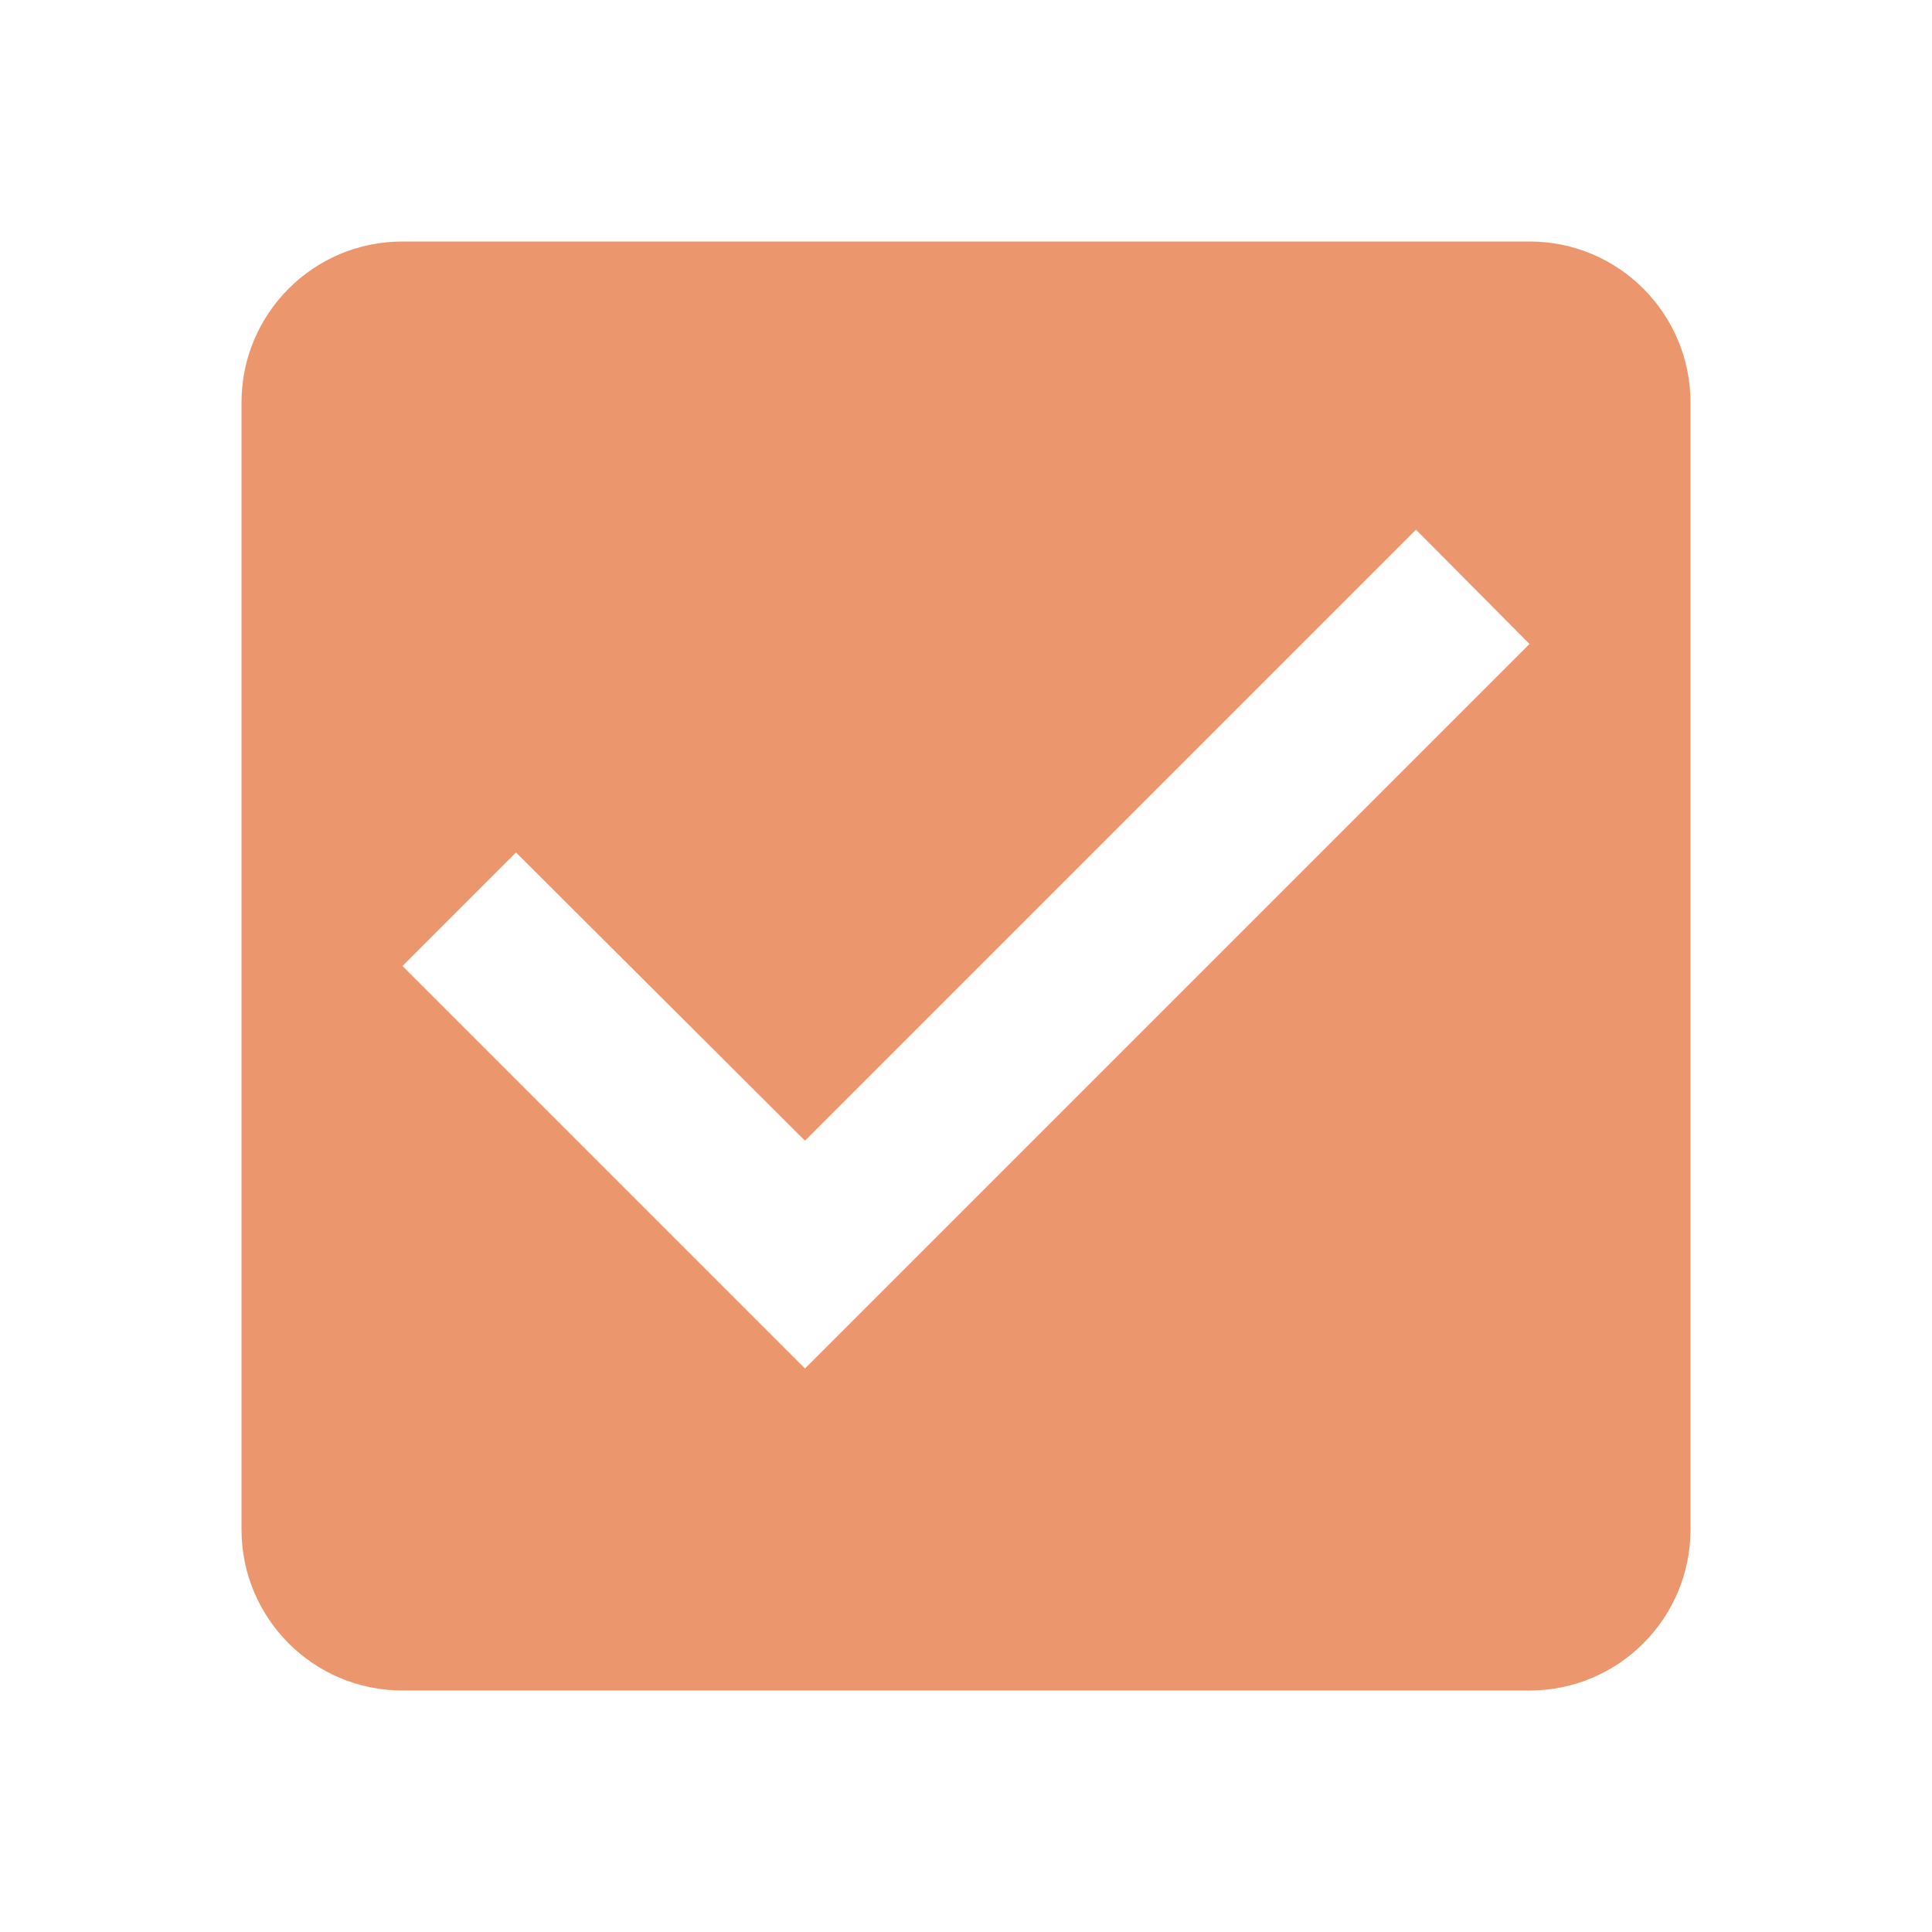
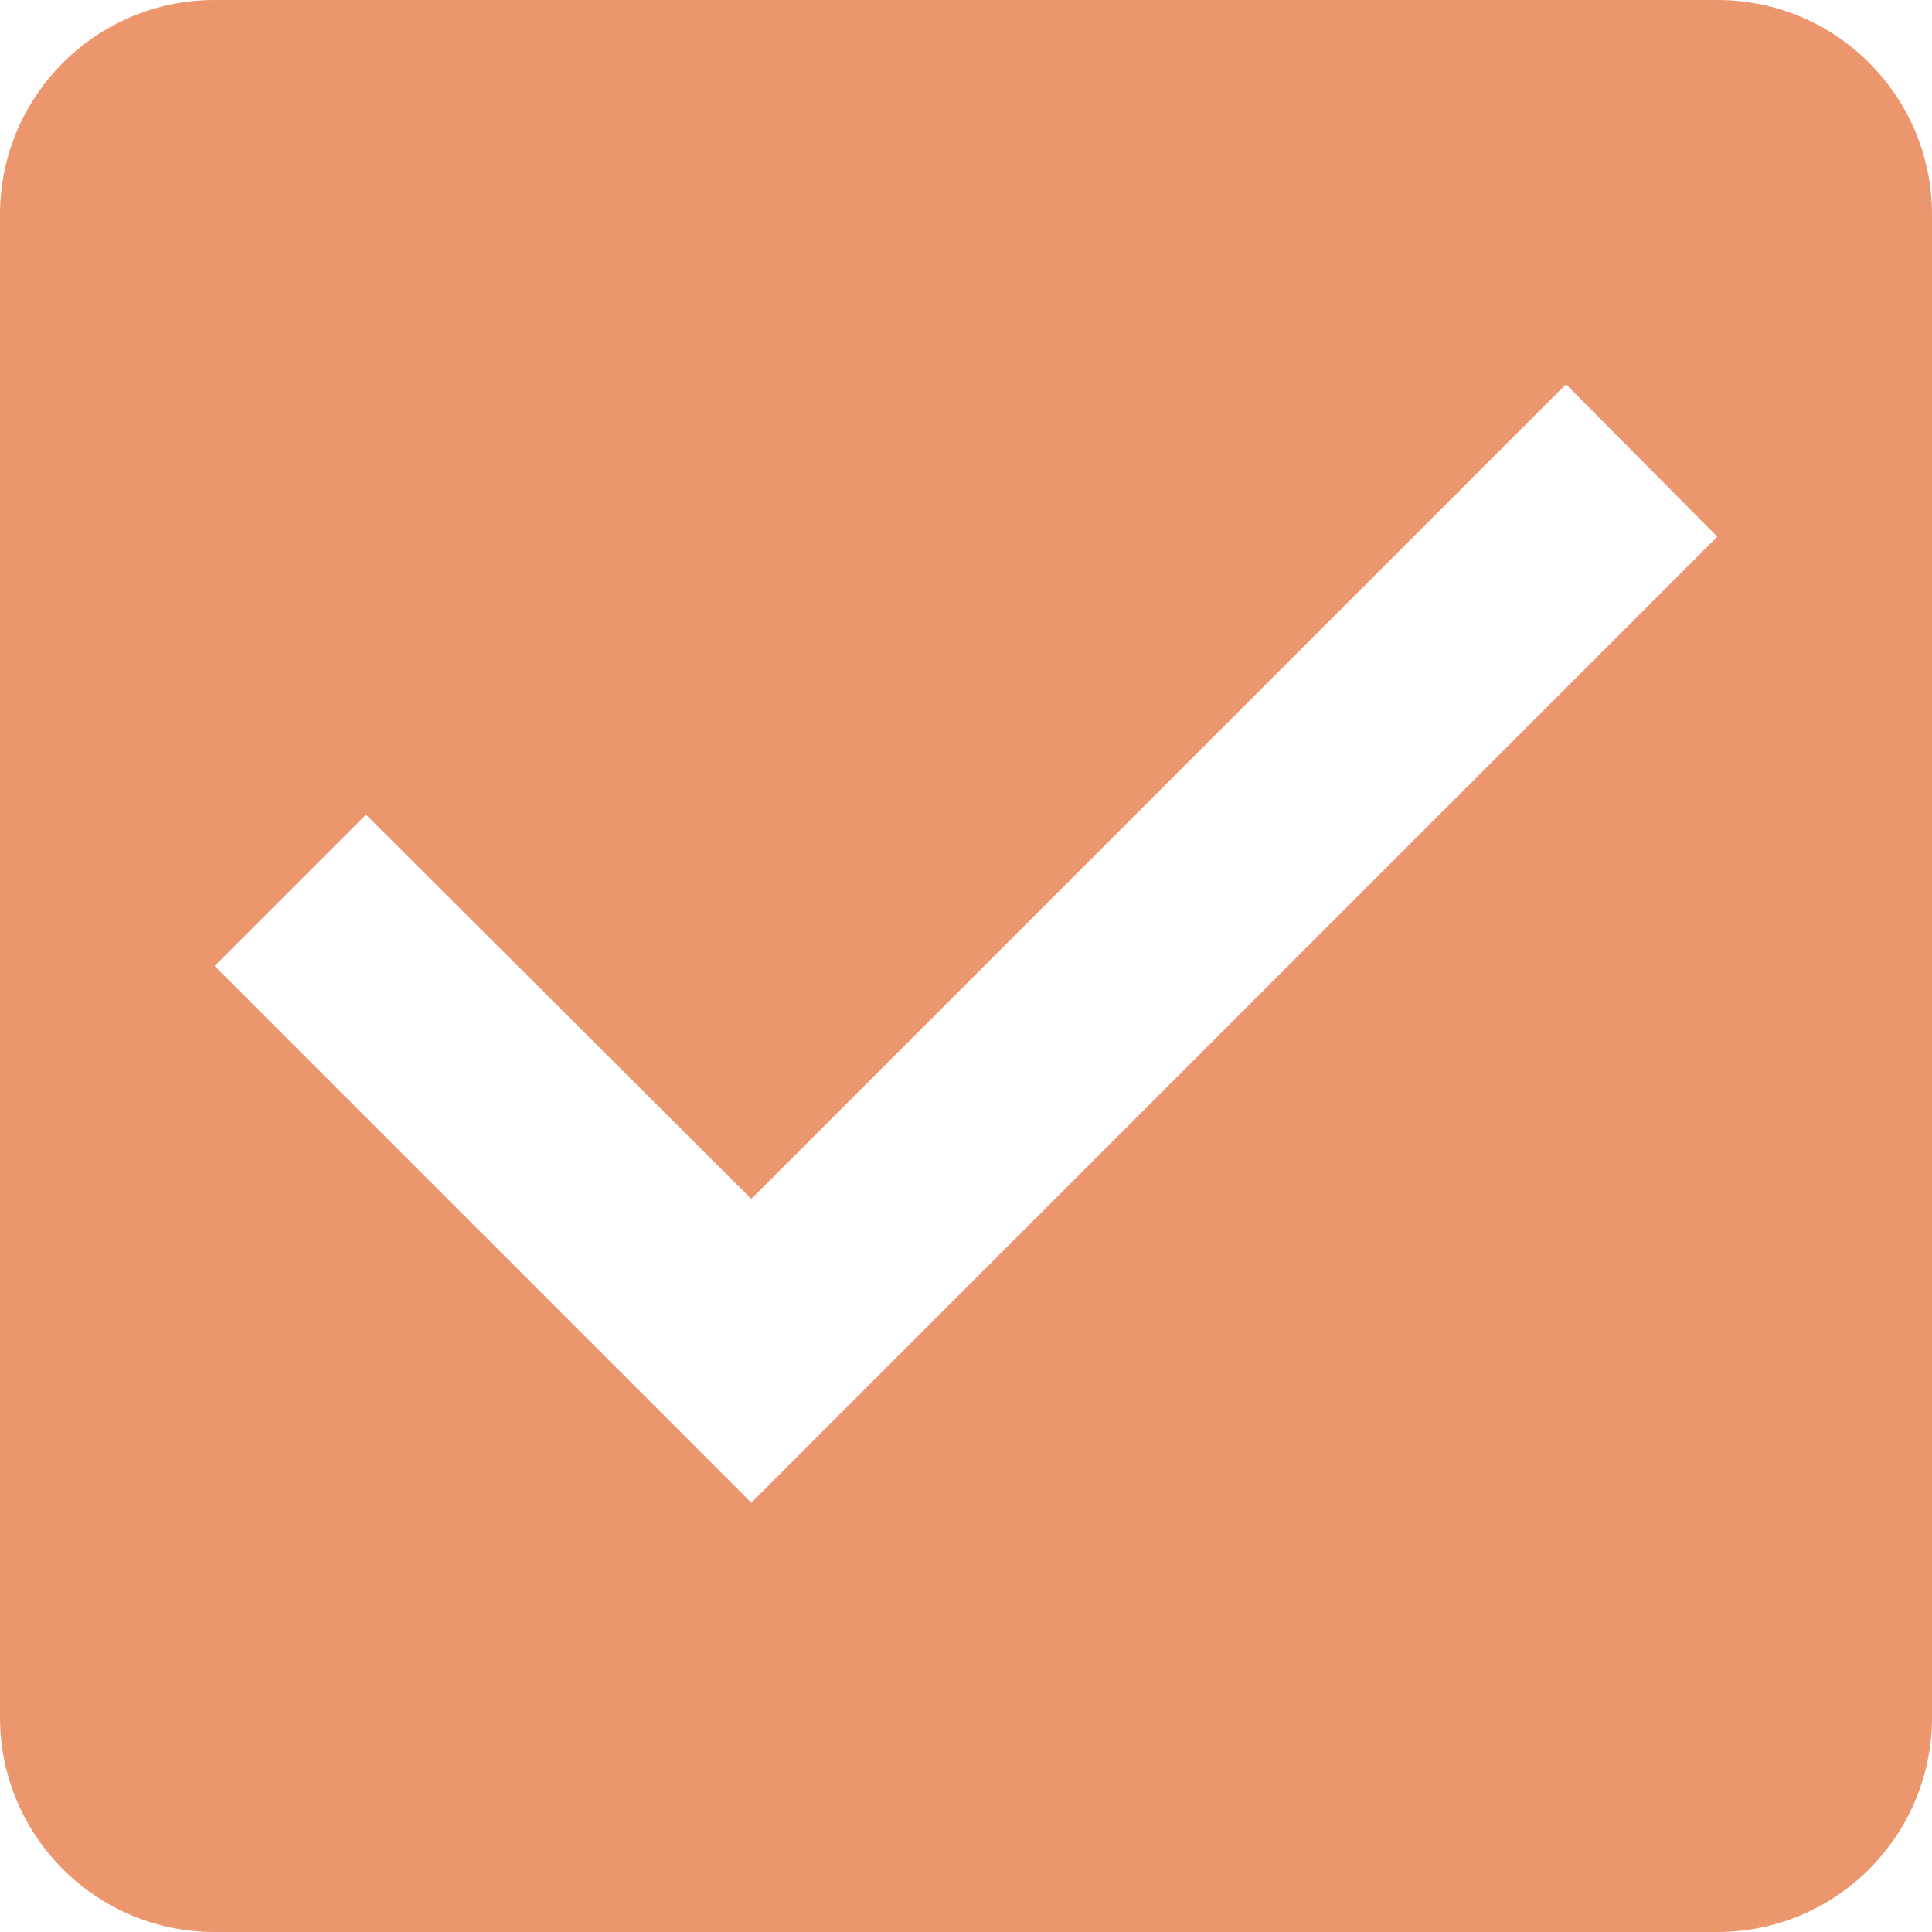
- <svg xmlns="http://www.w3.org/2000/svg" width="24" height="24" viewBox="0 0 24 24" fill="none">
-   <path d="M19 3H5C3.89 3 3 3.9 3 5V19C3 20.1 3.89 21 5 21H19C20.11 21 21 20.1 21 19V5C21 3.9 20.11 3 19 3ZM10 17L5 12L6.41 10.59L10 14.17L17.59 6.58L19 8L10 17Z" fill="#EC966D" />
+ <svg xmlns="http://www.w3.org/2000/svg" width="18" height="18" viewBox="0 0 18 18" fill="none">
+   <path d="M16 0H2C0.89 0 0 0.9 0 2V16C0 17.1 0.89 18 2 18H16C17.11 18 18 17.1 18 16V2C18 0.9 17.11 0 16 0ZM7 14L2 9L3.41 7.59L7 11.17L14.59 3.58L16 5L7 14Z" fill="#EC966D" />
</svg>
